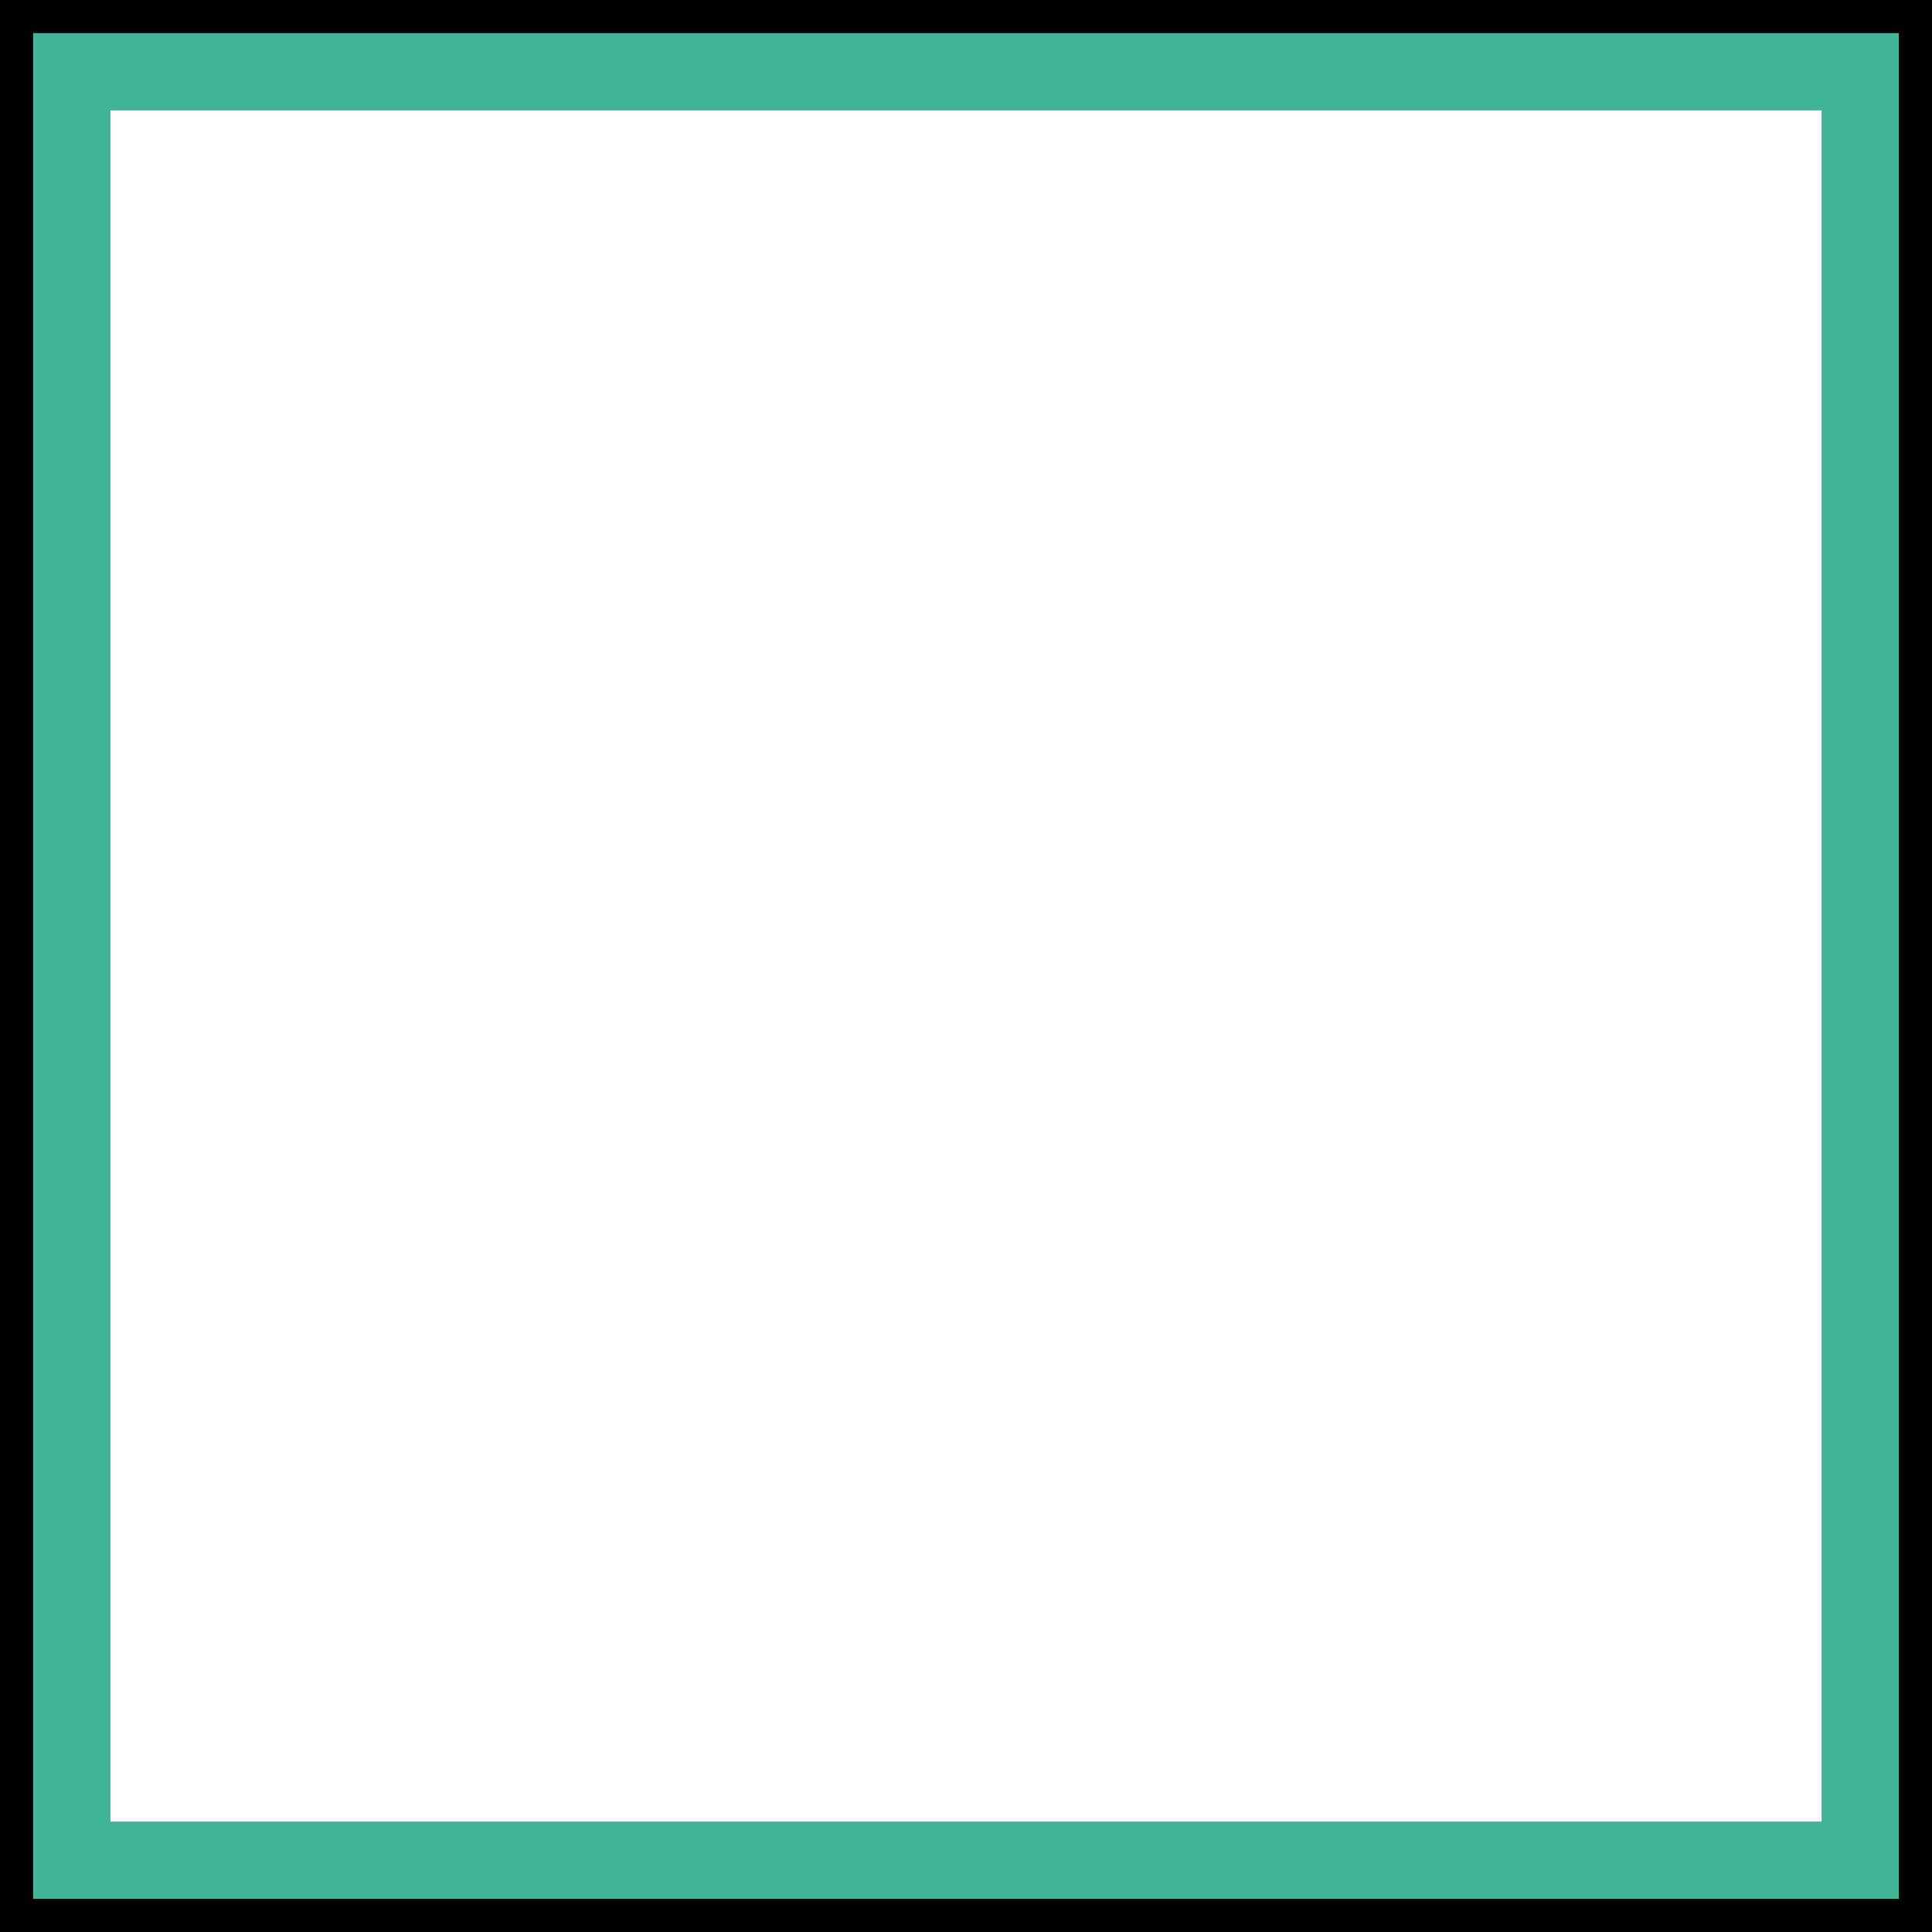
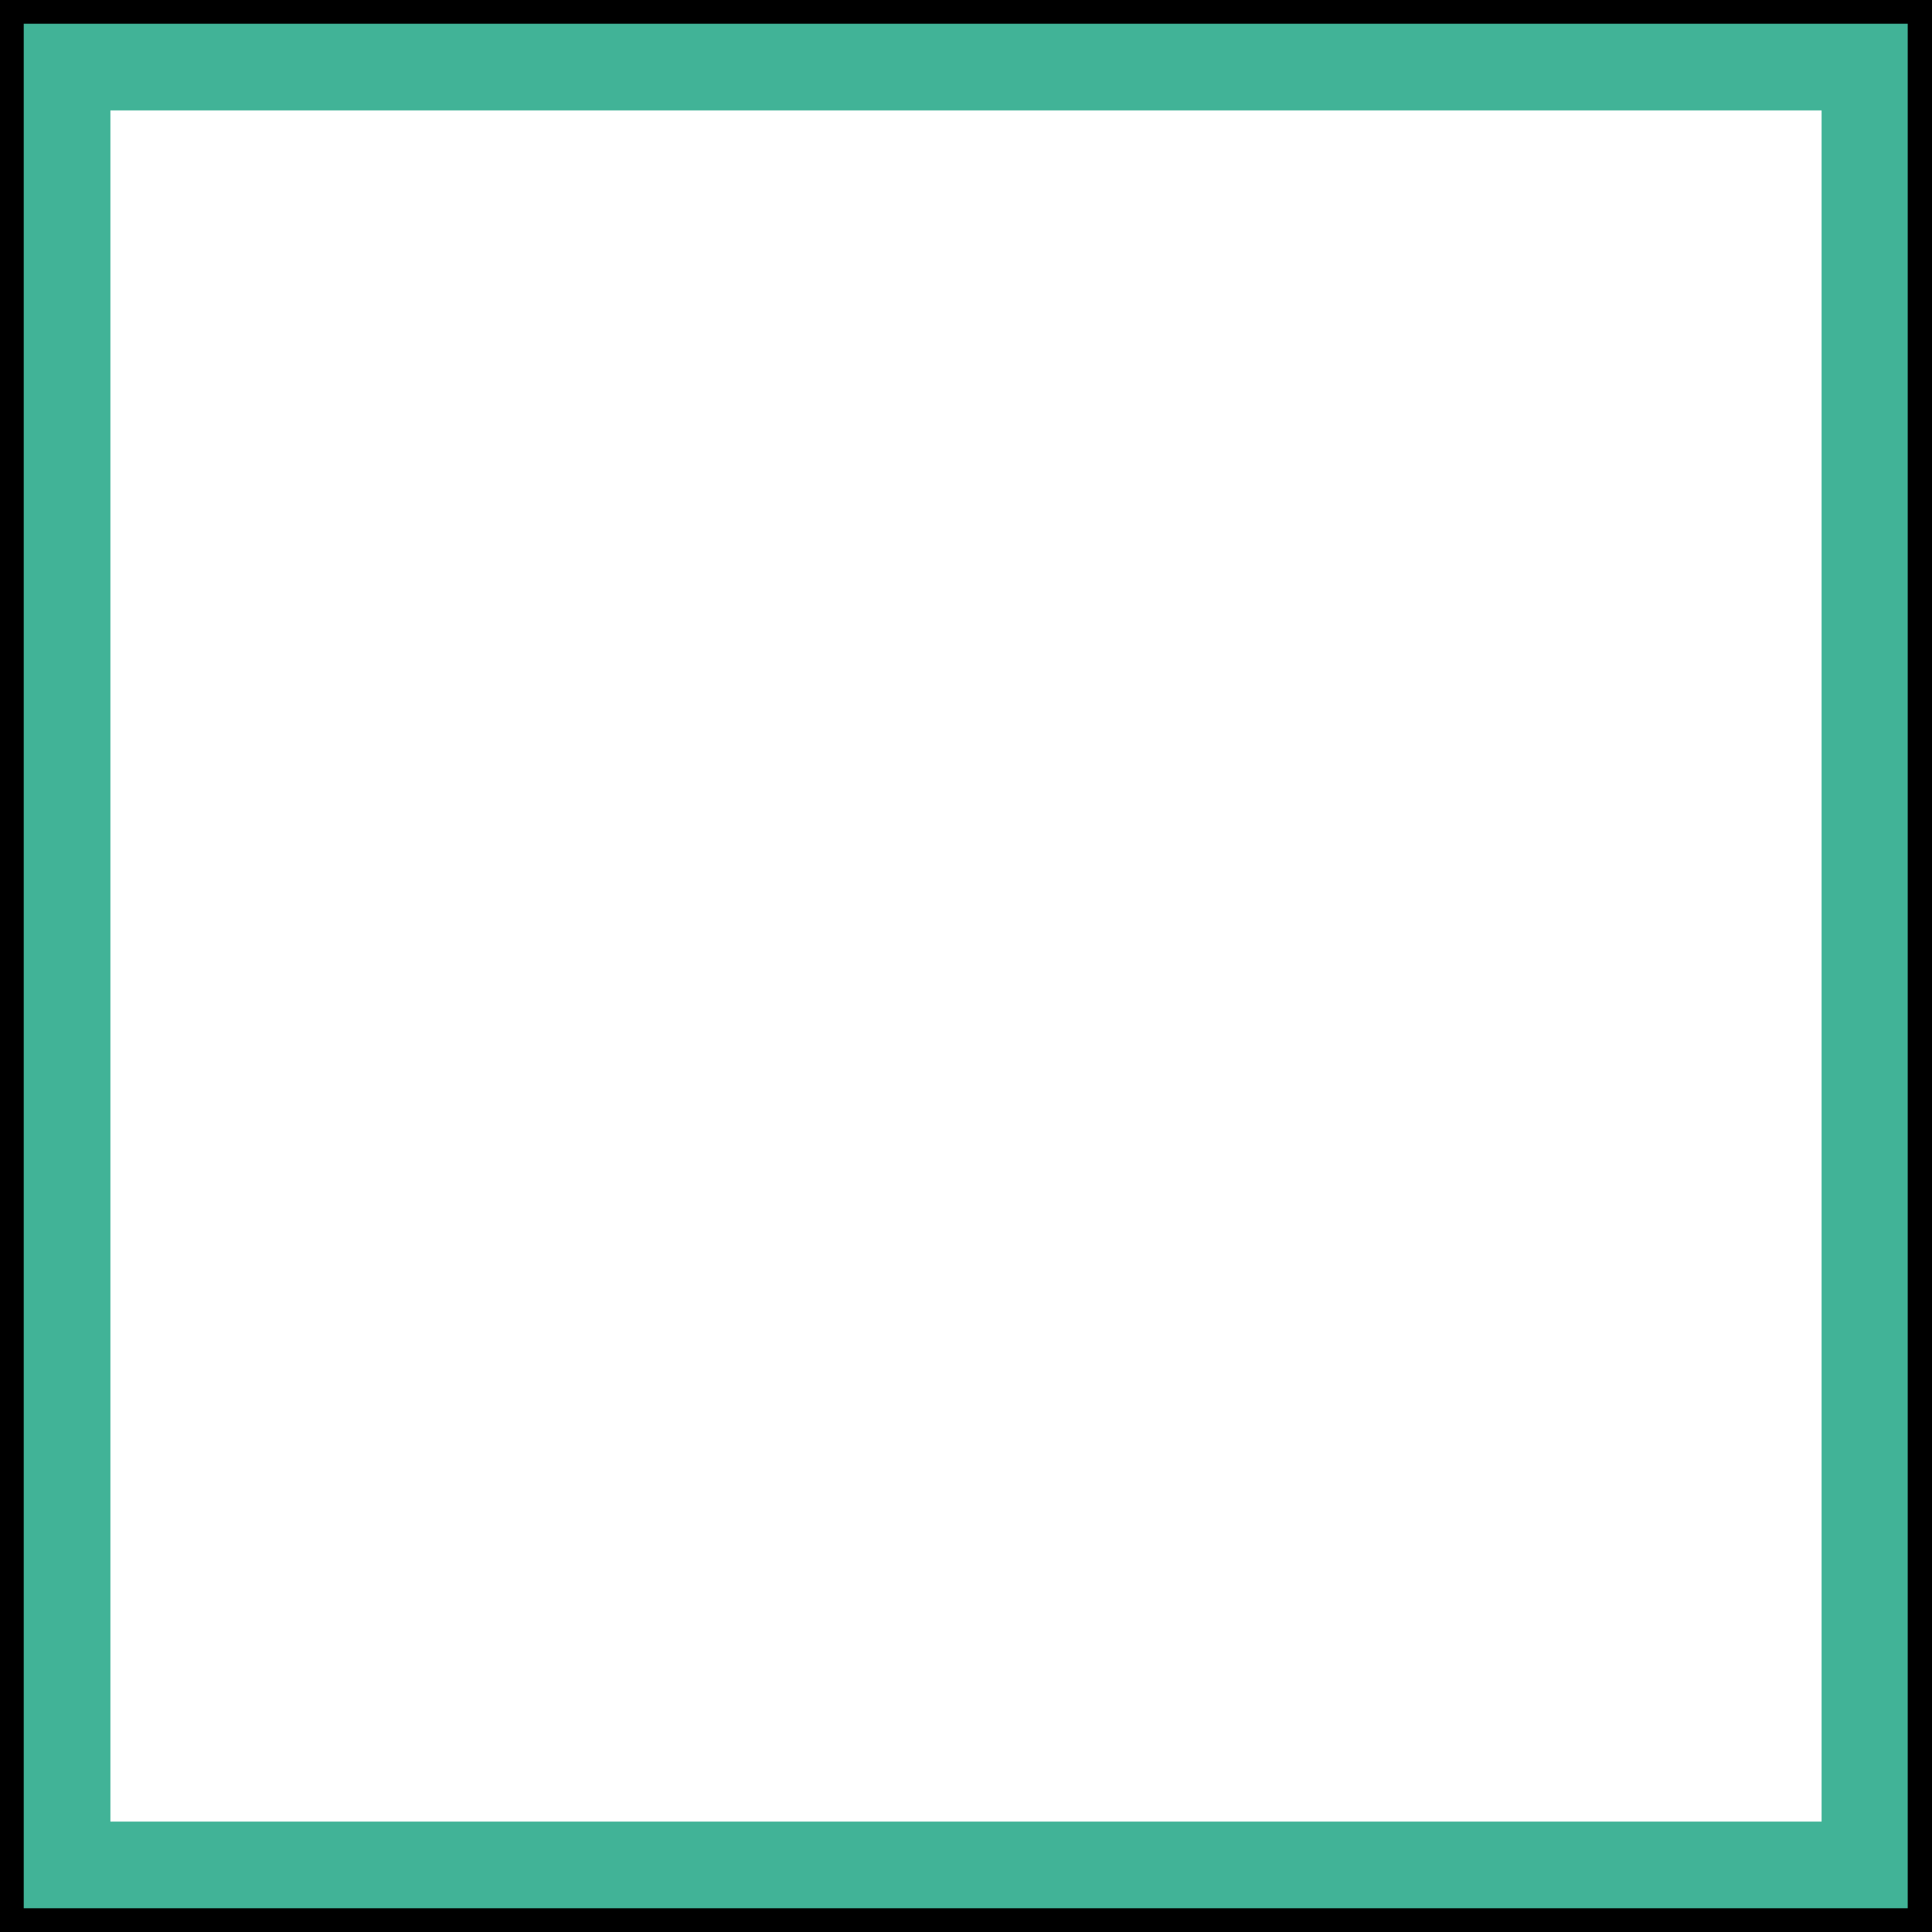
<svg xmlns="http://www.w3.org/2000/svg" version="1.1" id="Layer_1" x="0px" y="0px" viewBox="0 0 350 350" enable-background="new 0 0 350 350" xml:space="preserve">
  <path fill="#41B397" d="M0,0v350h350V0H0z M330,330H20V20h310V330z" />
-   <path d="M0,0v350h350V0H0z M344,344H6V6h338V344z" />
+   <path d="M0,0v350h350V0H0z M345.7,345.7H4.3V4.3h341.3V345.7z" />
</svg>
